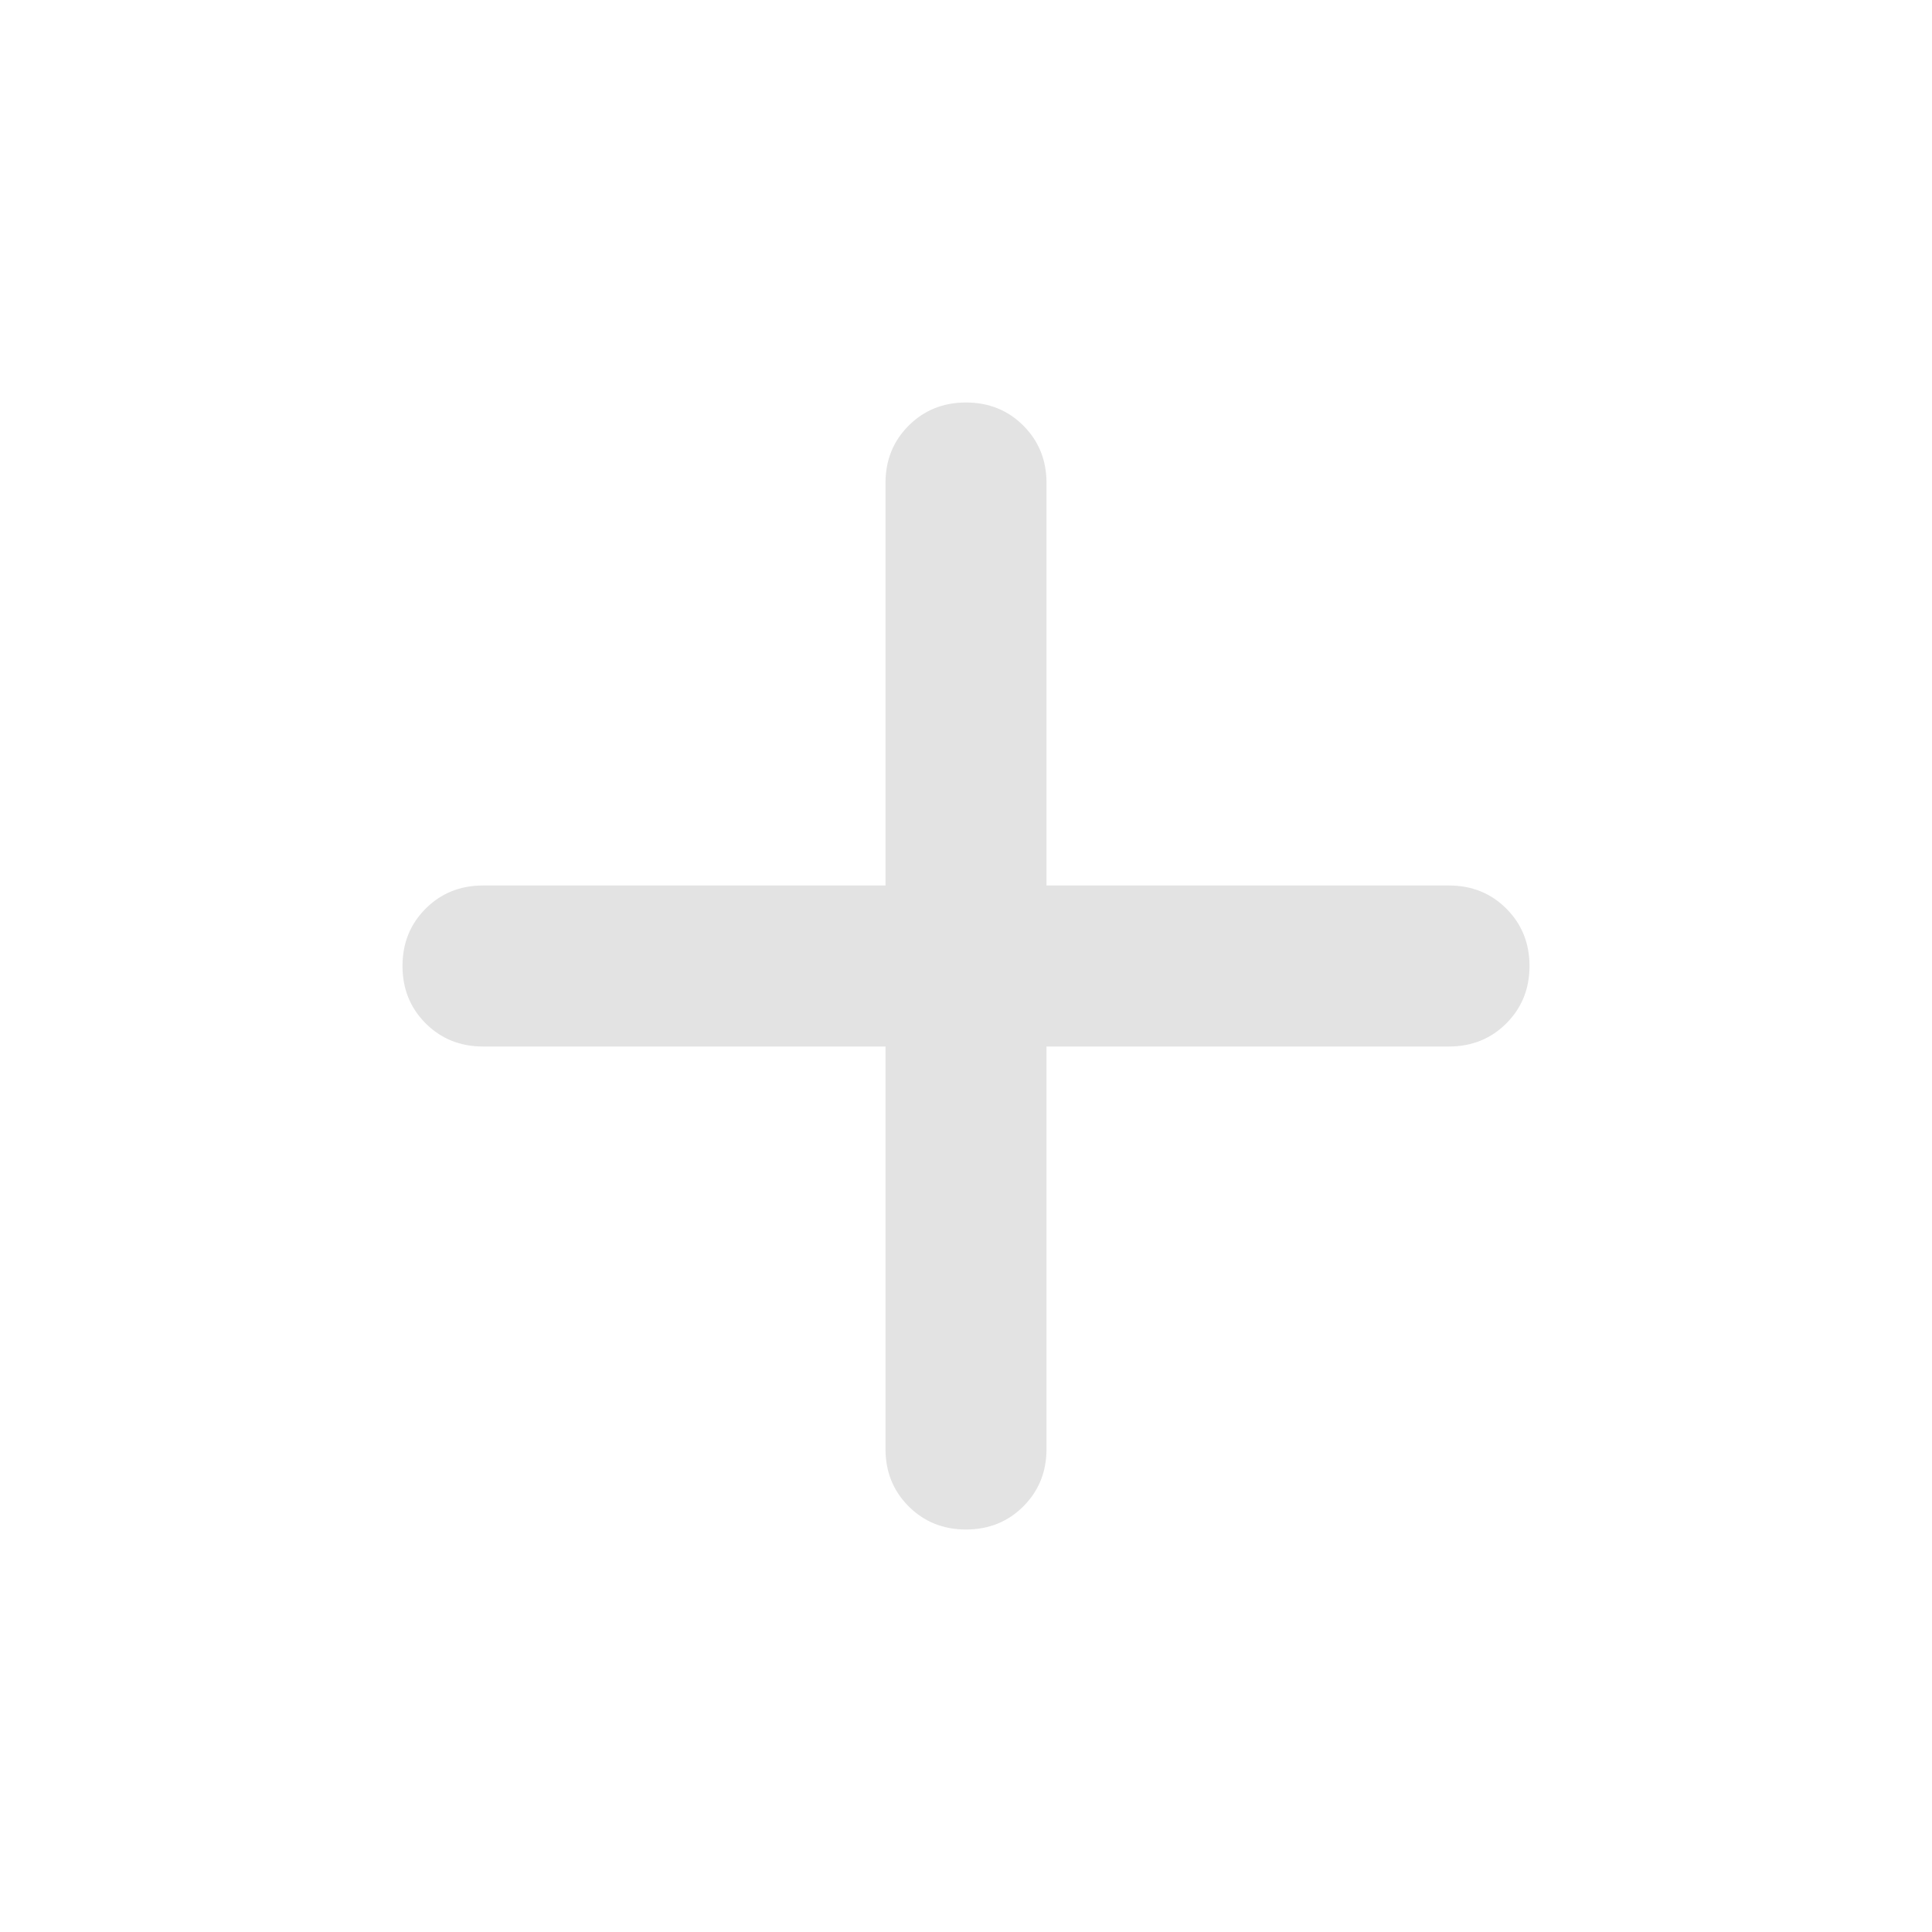
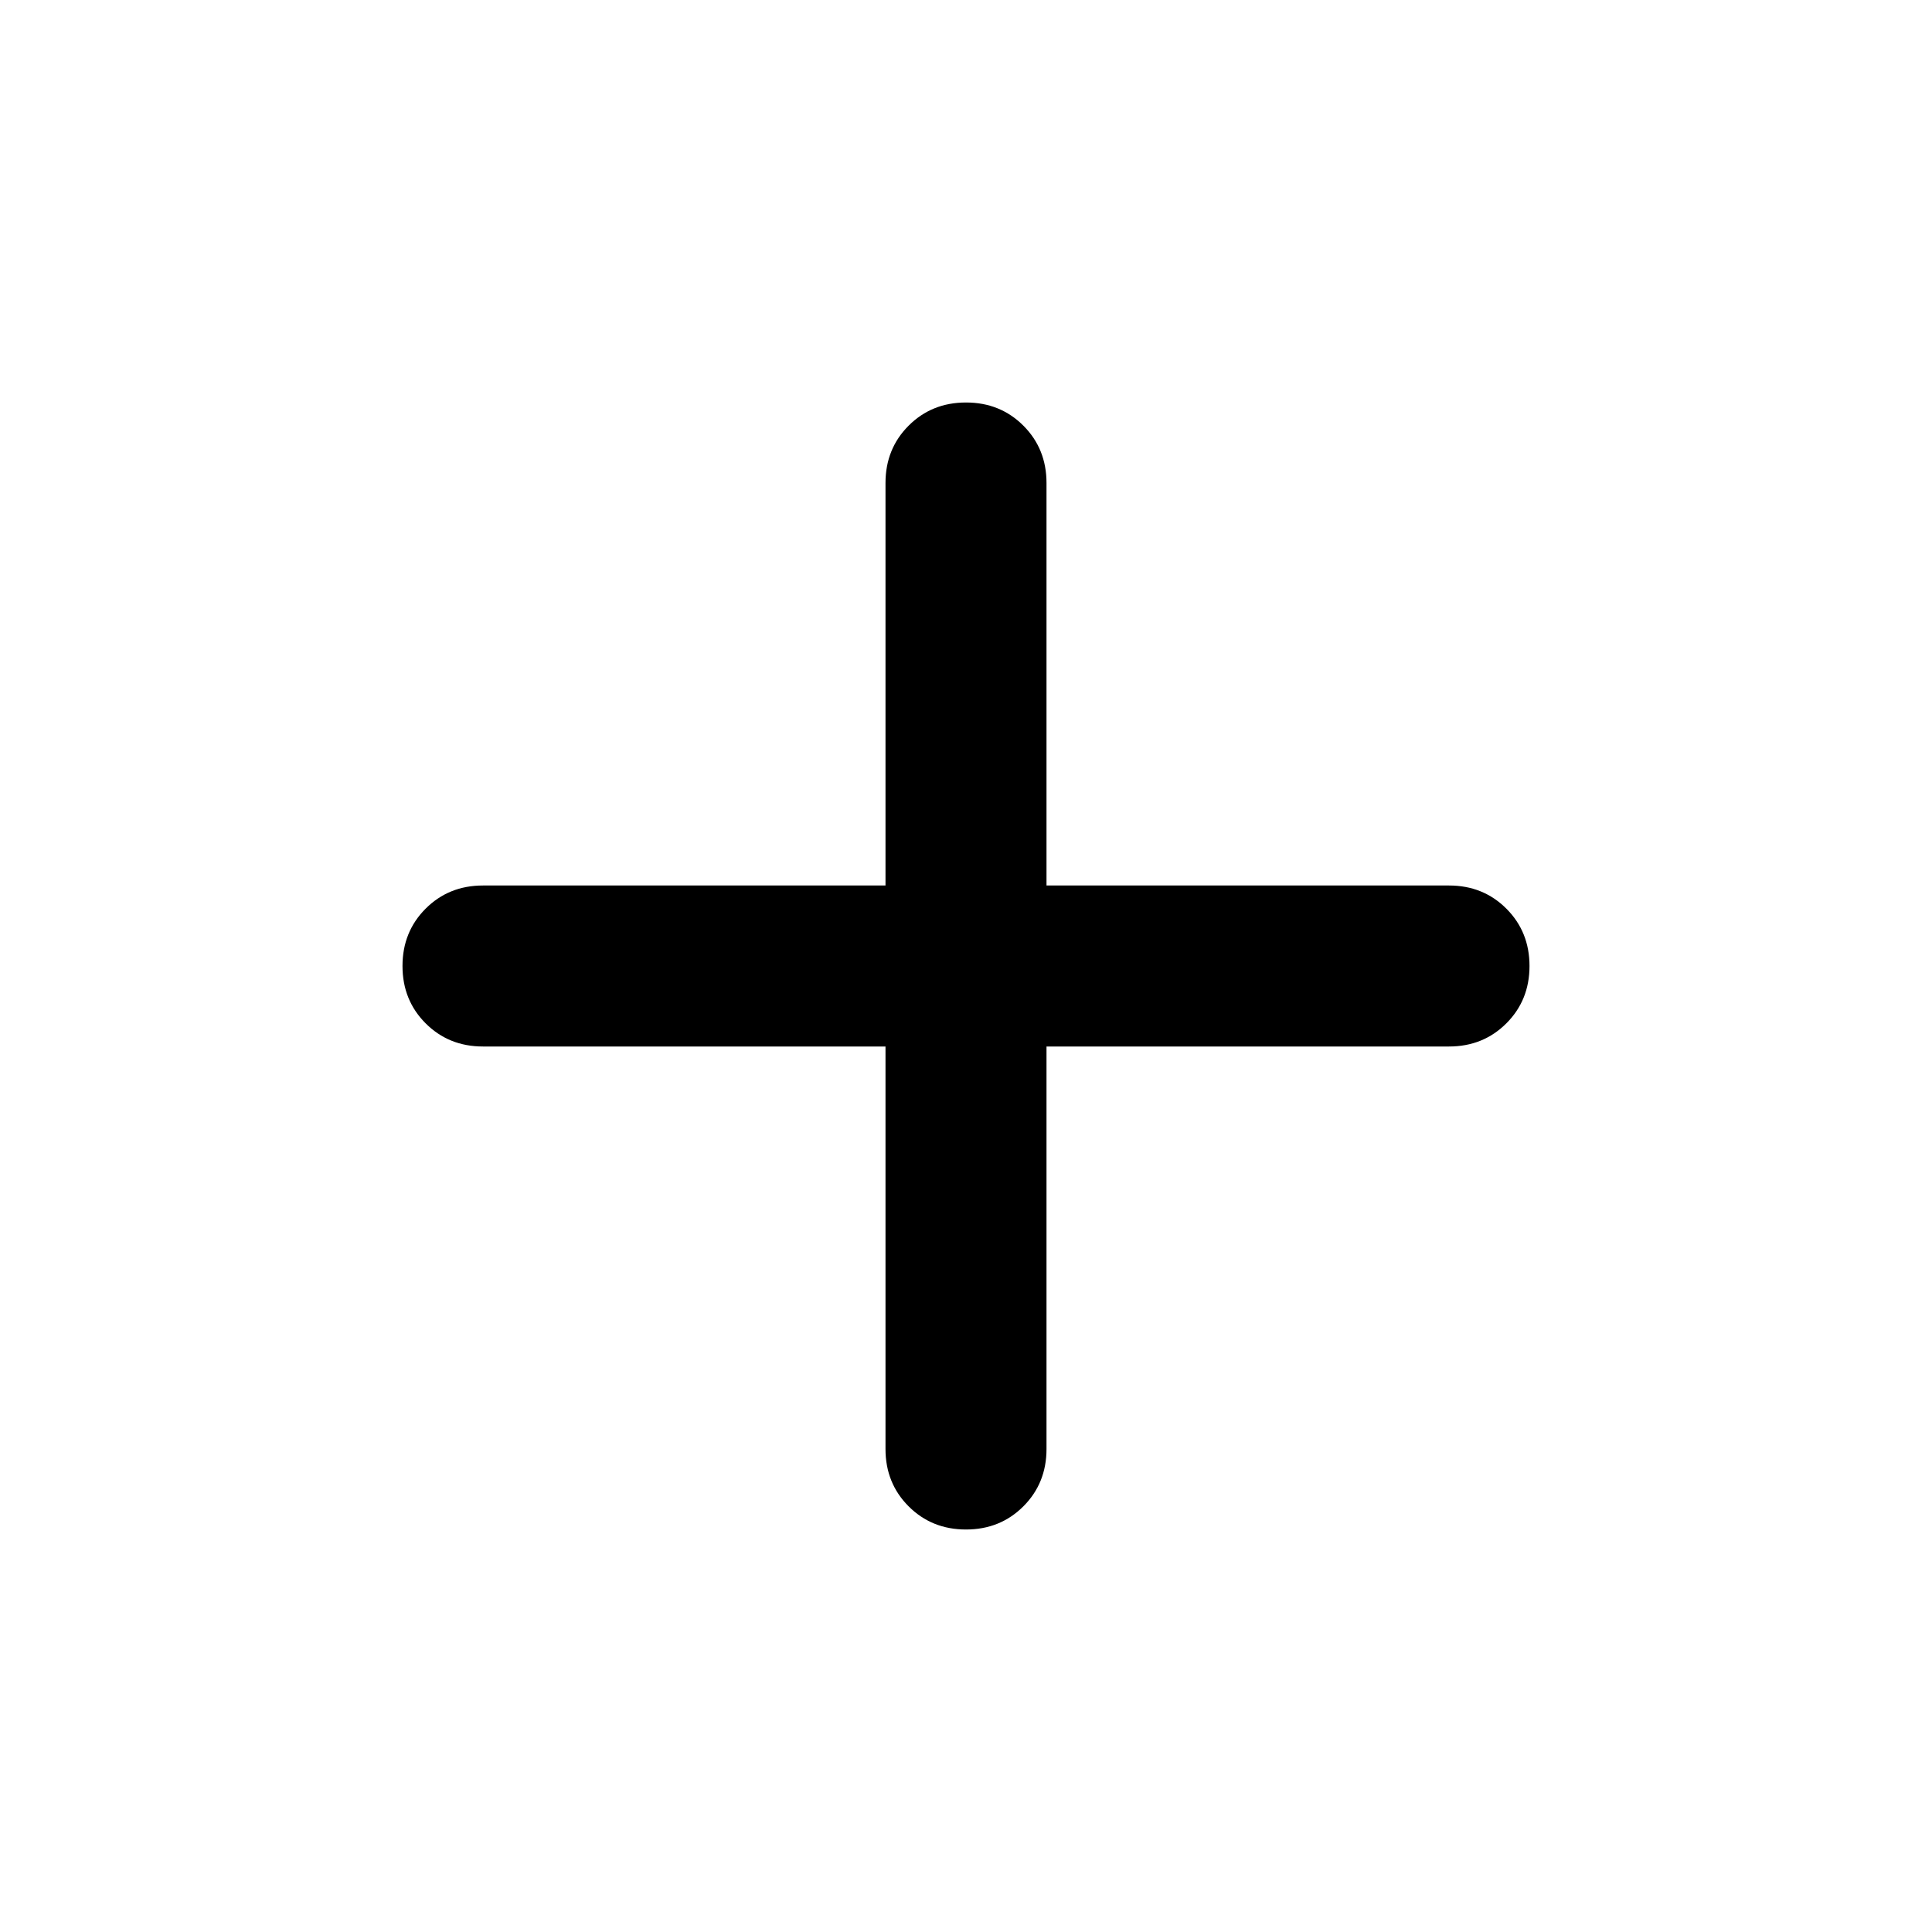
- <svg xmlns="http://www.w3.org/2000/svg" height="24px" viewBox="0 -960 960 960" width="24px" fill="#e3e3e3">
+ <svg xmlns="http://www.w3.org/2000/svg" height="24px" viewBox="0 -960 960 960" width="24px" fill="currentColor">
  <path d="M440-440H240q-17 0-28.5-11.5T200-480q0-17 11.5-28.5T240-520h200v-200q0-17 11.5-28.5T480-760q17 0 28.5 11.5T520-720v200h200q17 0 28.5 11.5T760-480q0 17-11.5 28.5T720-440H520v200q0 17-11.5 28.5T480-200q-17 0-28.5-11.5T440-240v-200Z" />
</svg>
